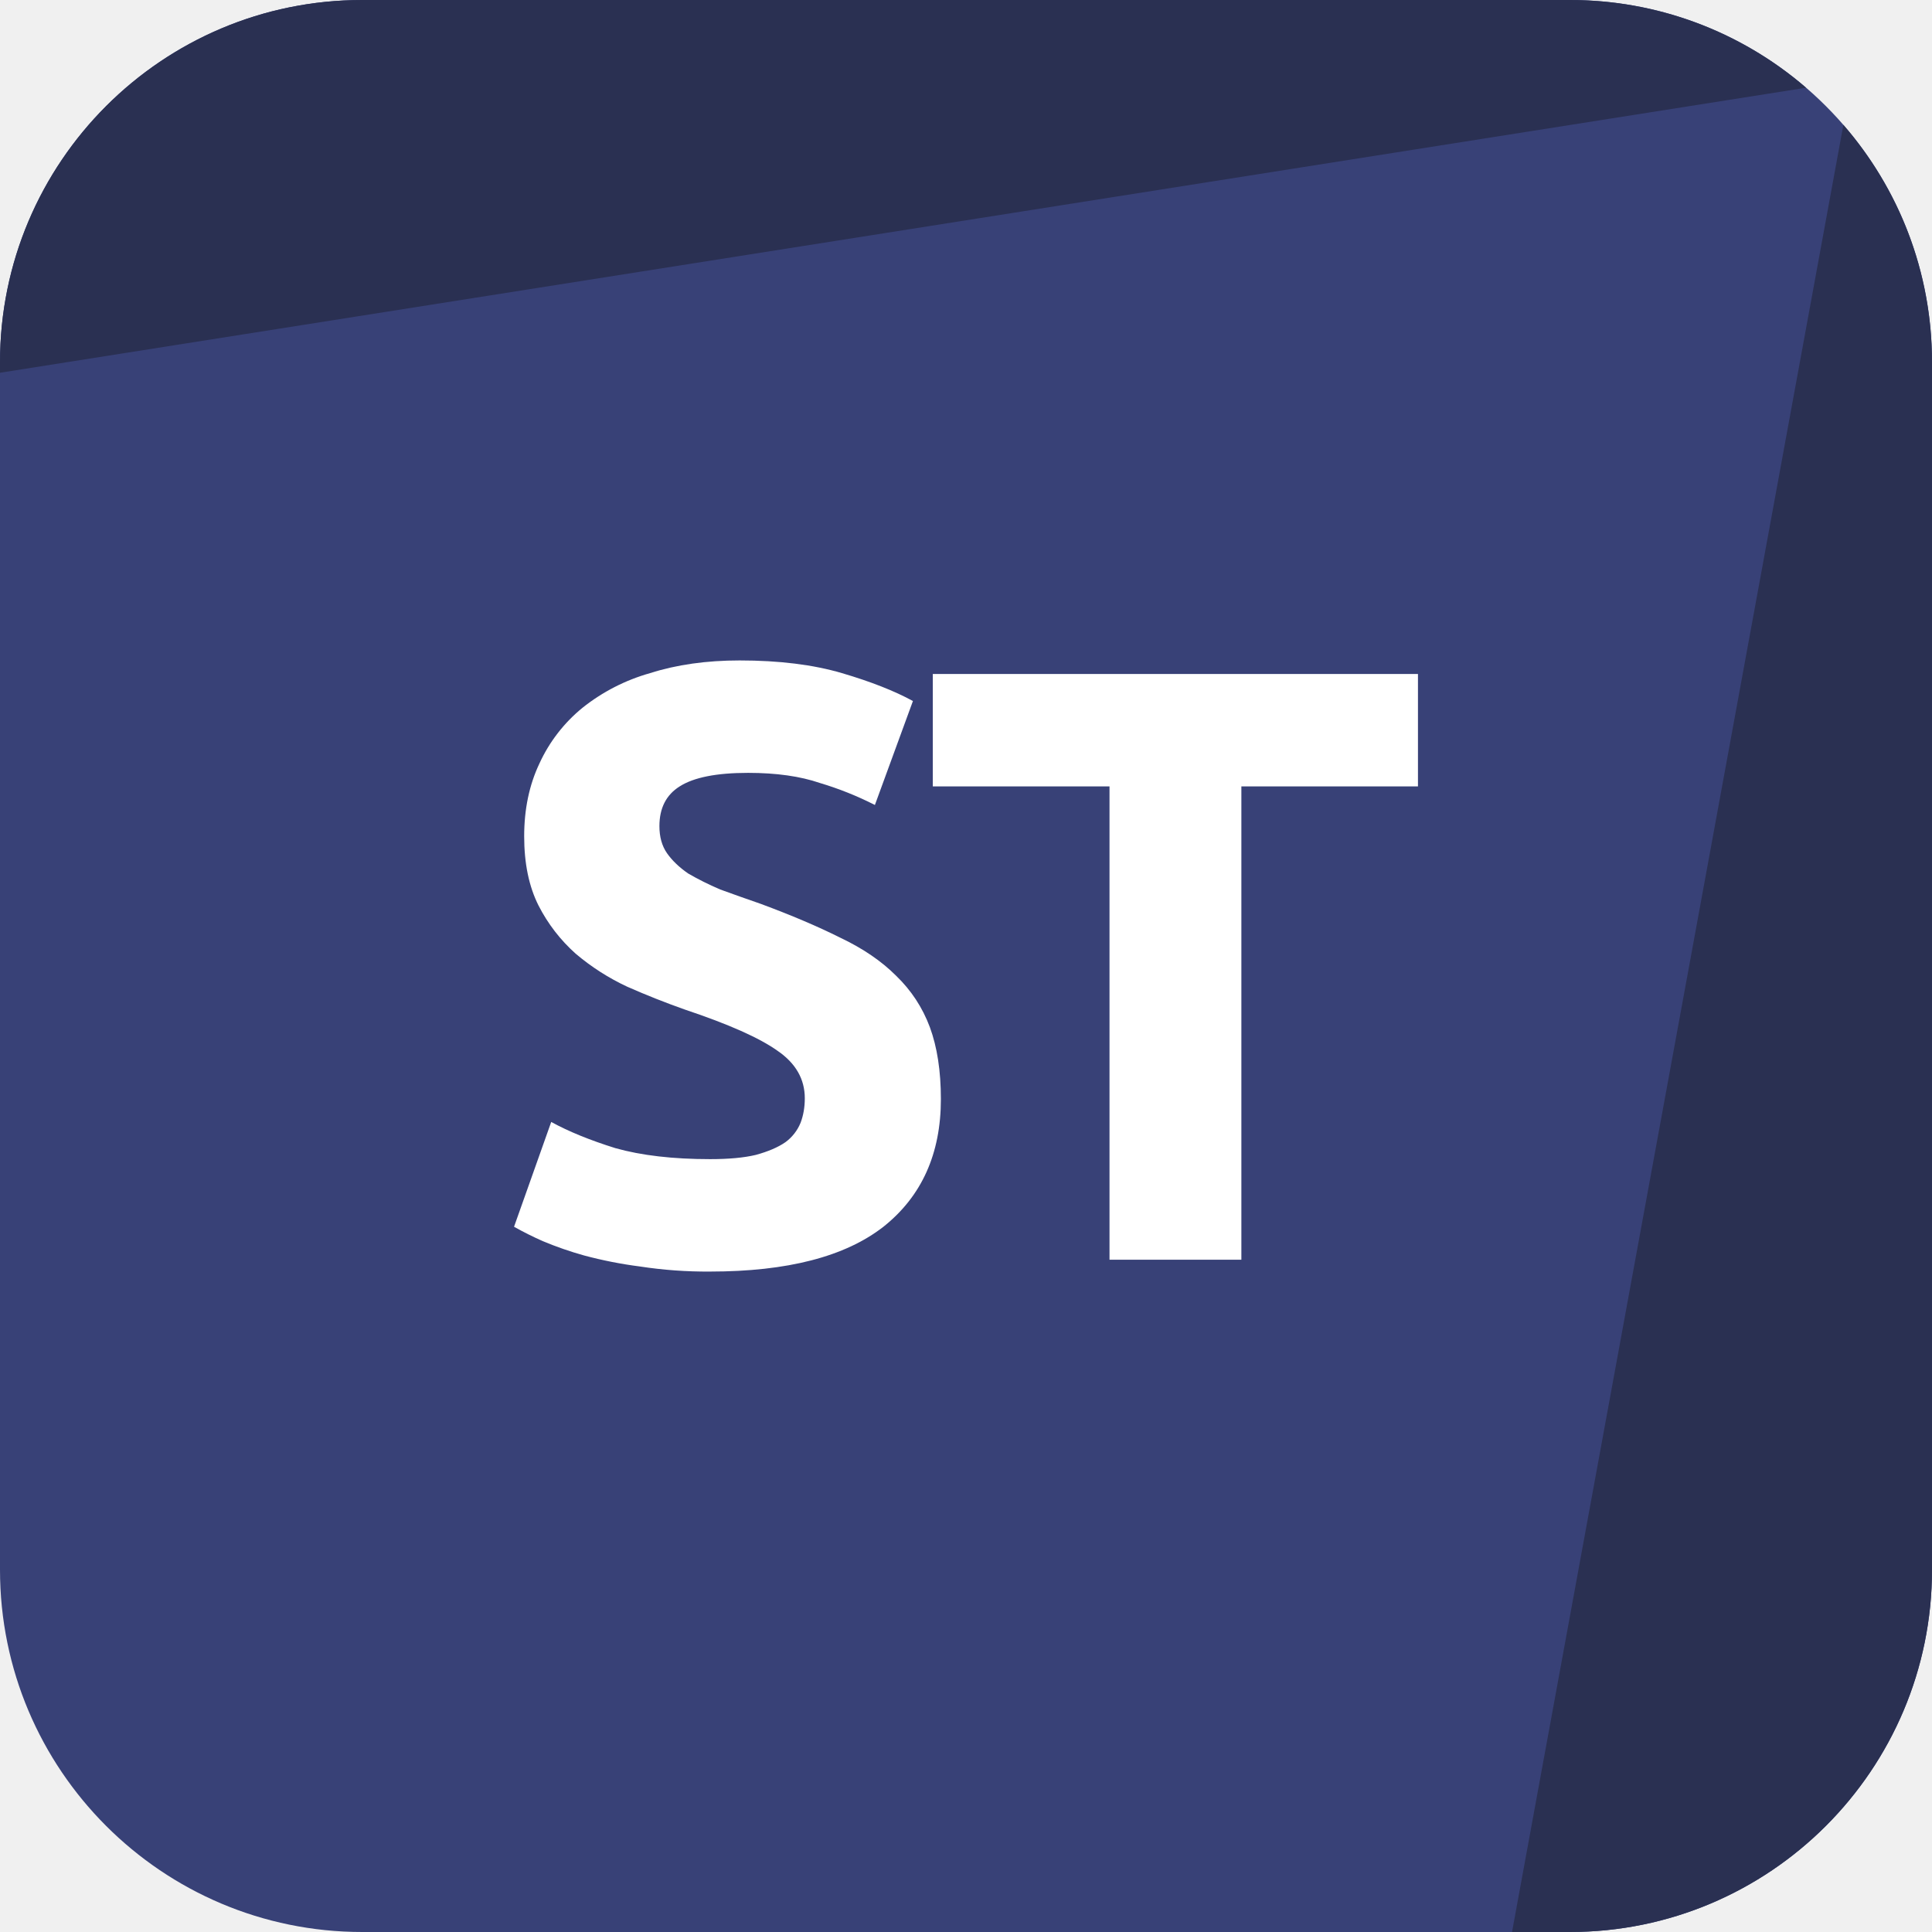
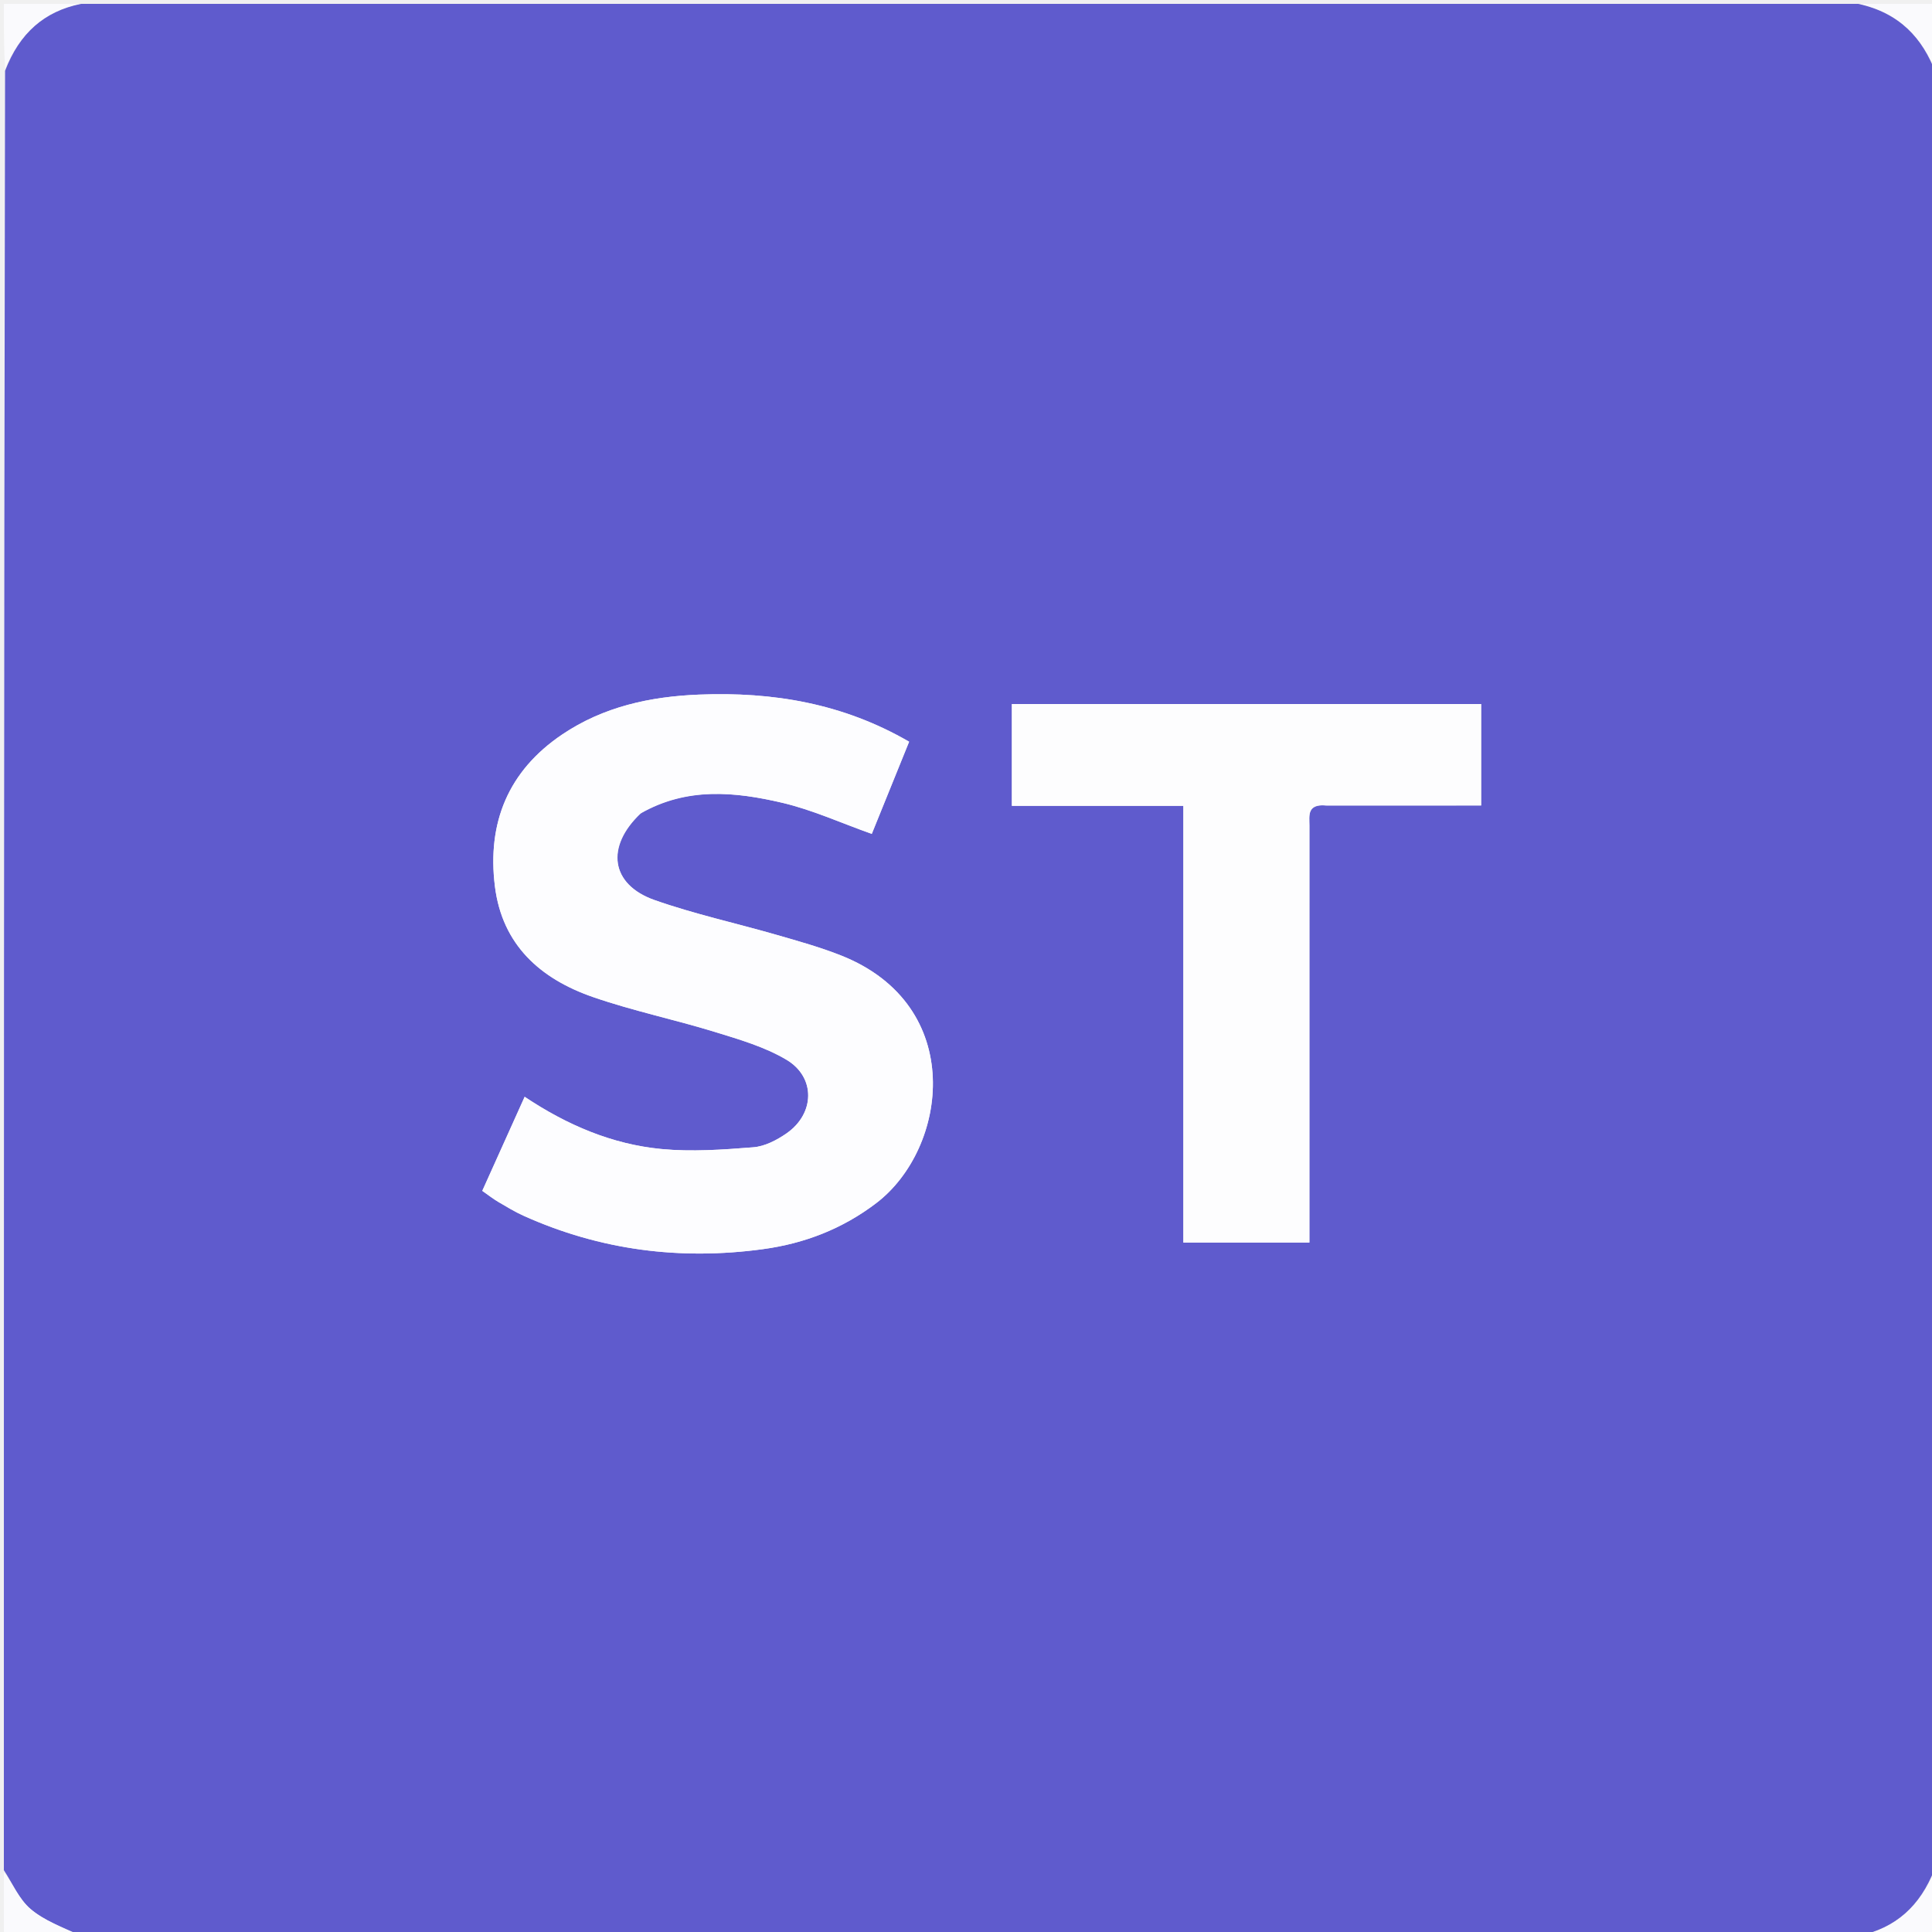
- <svg xmlns="http://www.w3.org/2000/svg" viewBox="0 0 32 32" fill="none">
-   <path d="M0 6a6 6 0 016-6h20a6 6 0 016 6v20a6 6 0 01-6 6H6a6 6 0 01-6-6V6z" fill="#384177" />
-   <path d="M6 0a6 6 0 00-6 6v.174l29.914-4.721A5.976 5.976 0 0026 0H6zM30.532 2.068L25.044 32H26a6 6 0 006-6V6c0-1.504-.553-2.88-1.468-3.932z" fill="#2A3052" />
-   <path d="M11.761 19.199c.309 0 .56-.023.757-.07.205-.056.368-.126.49-.21a.746.746 0 00.252-.322c.046-.121.07-.257.07-.406 0-.317-.15-.579-.448-.784-.3-.215-.813-.443-1.54-.686a13.443 13.443 0 01-.953-.378 3.81 3.81 0 01-.853-.546 2.729 2.729 0 01-.616-.798c-.16-.317-.238-.7-.238-1.148 0-.448.084-.85.252-1.204a2.57 2.57 0 01.714-.924 3.178 3.178 0 011.12-.574c.438-.14.933-.21 1.483-.21.654 0 1.219.07 1.694.21.476.14.868.294 1.176.462l-.63 1.722a5.442 5.442 0 00-.91-.364c-.326-.112-.723-.168-1.19-.168-.522 0-.9.075-1.133.224-.224.14-.336.36-.336.658 0 .177.041.327.125.448.085.121.201.233.35.336.16.093.336.182.533.266.205.075.429.154.671.238.504.187.943.373 1.316.56.374.177.682.387.925.63.252.243.438.527.56.854.12.327.182.723.182 1.19 0 .905-.318 1.61-.952 2.114-.635.495-1.592.742-2.87.742a7.3 7.3 0 01-1.162-.084 7.044 7.044 0 01-.924-.182 5.804 5.804 0 01-.686-.238 5.615 5.615 0 01-.476-.238l.616-1.736c.289.159.644.303 1.063.434.43.121.953.182 1.569.182zM23.486 11.163v1.862h-2.925v7.84h-2.184v-7.84H15.45v-1.862h8.035z" fill="#fff" />
+ <svg xmlns="http://www.w3.org/2000/svg" version="1.1" id="Layer_1" x="0px" y="0px" width="100%" viewBox="0 0 500 500" enable-background="new 0 0 500 500" xml:space="preserve">
+   <path fill="#5F5BCD" opacity="1" stroke="none" d=" M1,484   C1,328.976 1,173.952 1.314,18.319   C5.042,8.612 11.408,2.935 21,1   C174.024,1 327.048,1 480.904,1   C491.583,3.335 497.566,9.803 501,19   C501,173.691 501,328.382 500.68,483.67   C496.954,493.37 490.537,498.991 481,501   C327.976,501 174.952,501 21.096,501   C16.087,498.737 11.418,497.05 7.884,494.034   C4.905,491.491 3.244,487.404 1,484  M165.998,210.338   C177.722,203.683 190.177,204.88 202.428,207.755   C210.243,209.59 217.688,212.997 225.613,215.81   C228.78,207.995 231.996,200.058 235.279,191.956   C218.08,181.984 199.944,179.016 180.965,179.761   C168.273,180.26 156.154,182.887 145.473,190.099   C131.527,199.514 126.032,212.945 128.084,229.391   C129.975,244.549 139.85,253.31 153.42,258.018   C163.768,261.609 174.575,263.85 185.059,267.079   C191.368,269.022 197.914,270.924 203.519,274.251   C211.139,278.774 210.909,288.19 203.589,293.292   C201.07,295.048 197.946,296.679 194.983,296.913   C187.067,297.54 179.018,298.118 171.151,297.363   C158.429,296.142 146.792,291.199 135.781,283.848   C132,292.242 128.42,300.187 124.813,308.193   C126.518,309.379 127.69,310.307 128.967,311.058   C131.117,312.322 133.264,313.628 135.533,314.649   C155.341,323.565 176.047,326.201 197.503,323.273   C208.255,321.806 218.049,318.008 226.758,311.377   C245.376,297.202 250.239,260.168 217.632,247.264   C212.233,245.127 206.595,243.56 201.004,241.946   C190.464,238.904 179.686,236.566 169.364,232.924   C158.058,228.935 156.602,219.116 165.998,210.338  M343.556,208.459   C356.815,208.459 370.073,208.459 383.317,208.459   C383.317,199.171 383.317,190.746 383.317,182.2   C342.663,182.2 302.375,182.2 261.871,182.2   C261.871,190.951 261.871,199.493 261.871,208.541   C276.703,208.541 291.132,208.541 306.255,208.541   C306.255,246.59 306.255,284.135 306.255,321.569   C317.517,321.569 328.069,321.569 338.871,321.569   C338.871,319.145 338.871,317.158 338.871,315.17   C338.872,281.339 338.871,247.507 338.875,213.675   C338.875,211.079 338.163,207.95 343.556,208.459  z" />
+   <path fill="#FAFAFD" opacity="1" stroke="none" d=" M501,18.53   C497.566,9.803 491.583,3.335 481.368,1   C487.589,1 494.177,1 501,1   C501,6.685 501,12.373 501,18.53  z" />
+   <path fill="#FAFAFD" opacity="1" stroke="none" d=" M481.469,501   C490.537,498.991 496.954,493.37 500.68,484.134   C501,489.599 501,495.197 501,501   C494.647,501 488.293,501 481.469,501  z" />
+   <path fill="#FAFAFD" opacity="1" stroke="none" d=" M20.531,1   C11.408,2.935 5.042,8.612 1.314,17.855   C1,12.401 1,6.803 1,1   C7.353,1 13.707,1 20.531,1  z" />
+   <path fill="#FAFAFD" opacity="1" stroke="none" d=" M1,484.47   C3.244,487.404 4.905,491.491 7.884,494.034   C11.418,497.05 16.087,498.737 20.632,501   C14.414,501 7.828,501 1,501   C1,495.649 1,490.295 1,484.47  z" />
+   <path fill="#FDFDFF" opacity="1" stroke="none" d=" M165.706,210.573   C156.602,219.116 158.058,228.935 169.364,232.924   C179.686,236.566 190.464,238.904 201.004,241.946   C206.595,243.56 212.233,245.127 217.632,247.264   C250.239,260.168 245.376,297.202 226.758,311.377   C218.049,318.008 208.255,321.806 197.503,323.273   C176.047,326.201 155.341,323.565 135.533,314.649   C133.264,313.628 131.117,312.322 128.967,311.058   C127.69,310.307 126.518,309.379 124.813,308.193   C128.42,300.187 132,292.242 135.781,283.848   C146.792,291.199 158.429,296.142 171.151,297.363   C179.018,298.118 187.067,297.54 194.983,296.913   C197.946,296.679 201.07,295.048 203.589,293.292   C210.909,288.19 211.139,278.774 203.519,274.251   C197.914,270.924 191.368,269.022 185.059,267.079   C174.575,263.85 163.768,261.609 153.42,258.018   C139.85,253.31 129.975,244.549 128.084,229.391   C126.032,212.945 131.527,199.514 145.473,190.099   C156.154,182.887 168.273,180.26 180.965,179.761   C199.944,179.016 218.08,181.984 235.279,191.956   C231.996,200.058 228.78,207.995 225.613,215.81   C217.688,212.997 210.243,209.59 202.428,207.755   C190.177,204.88 177.722,203.683 165.706,210.573  z" />
+   <path fill="#FDFDFE" opacity="1" stroke="none" d=" M343.062,208.463   C338.163,207.95 338.875,211.079 338.875,213.675   C338.871,247.507 338.872,281.339 338.871,315.17   C338.871,317.158 338.871,319.145 338.871,321.569   C328.069,321.569 317.517,321.569 306.255,321.569   C306.255,284.135 306.255,246.59 306.255,208.541   C291.132,208.541 276.703,208.541 261.871,208.541   C261.871,199.493 261.871,190.951 261.871,182.2   C302.375,182.2 342.663,182.2 383.317,182.2   C383.317,190.746 383.317,199.171 383.317,208.459   C370.073,208.459 356.815,208.459 343.062,208.463  z" />
</svg>
